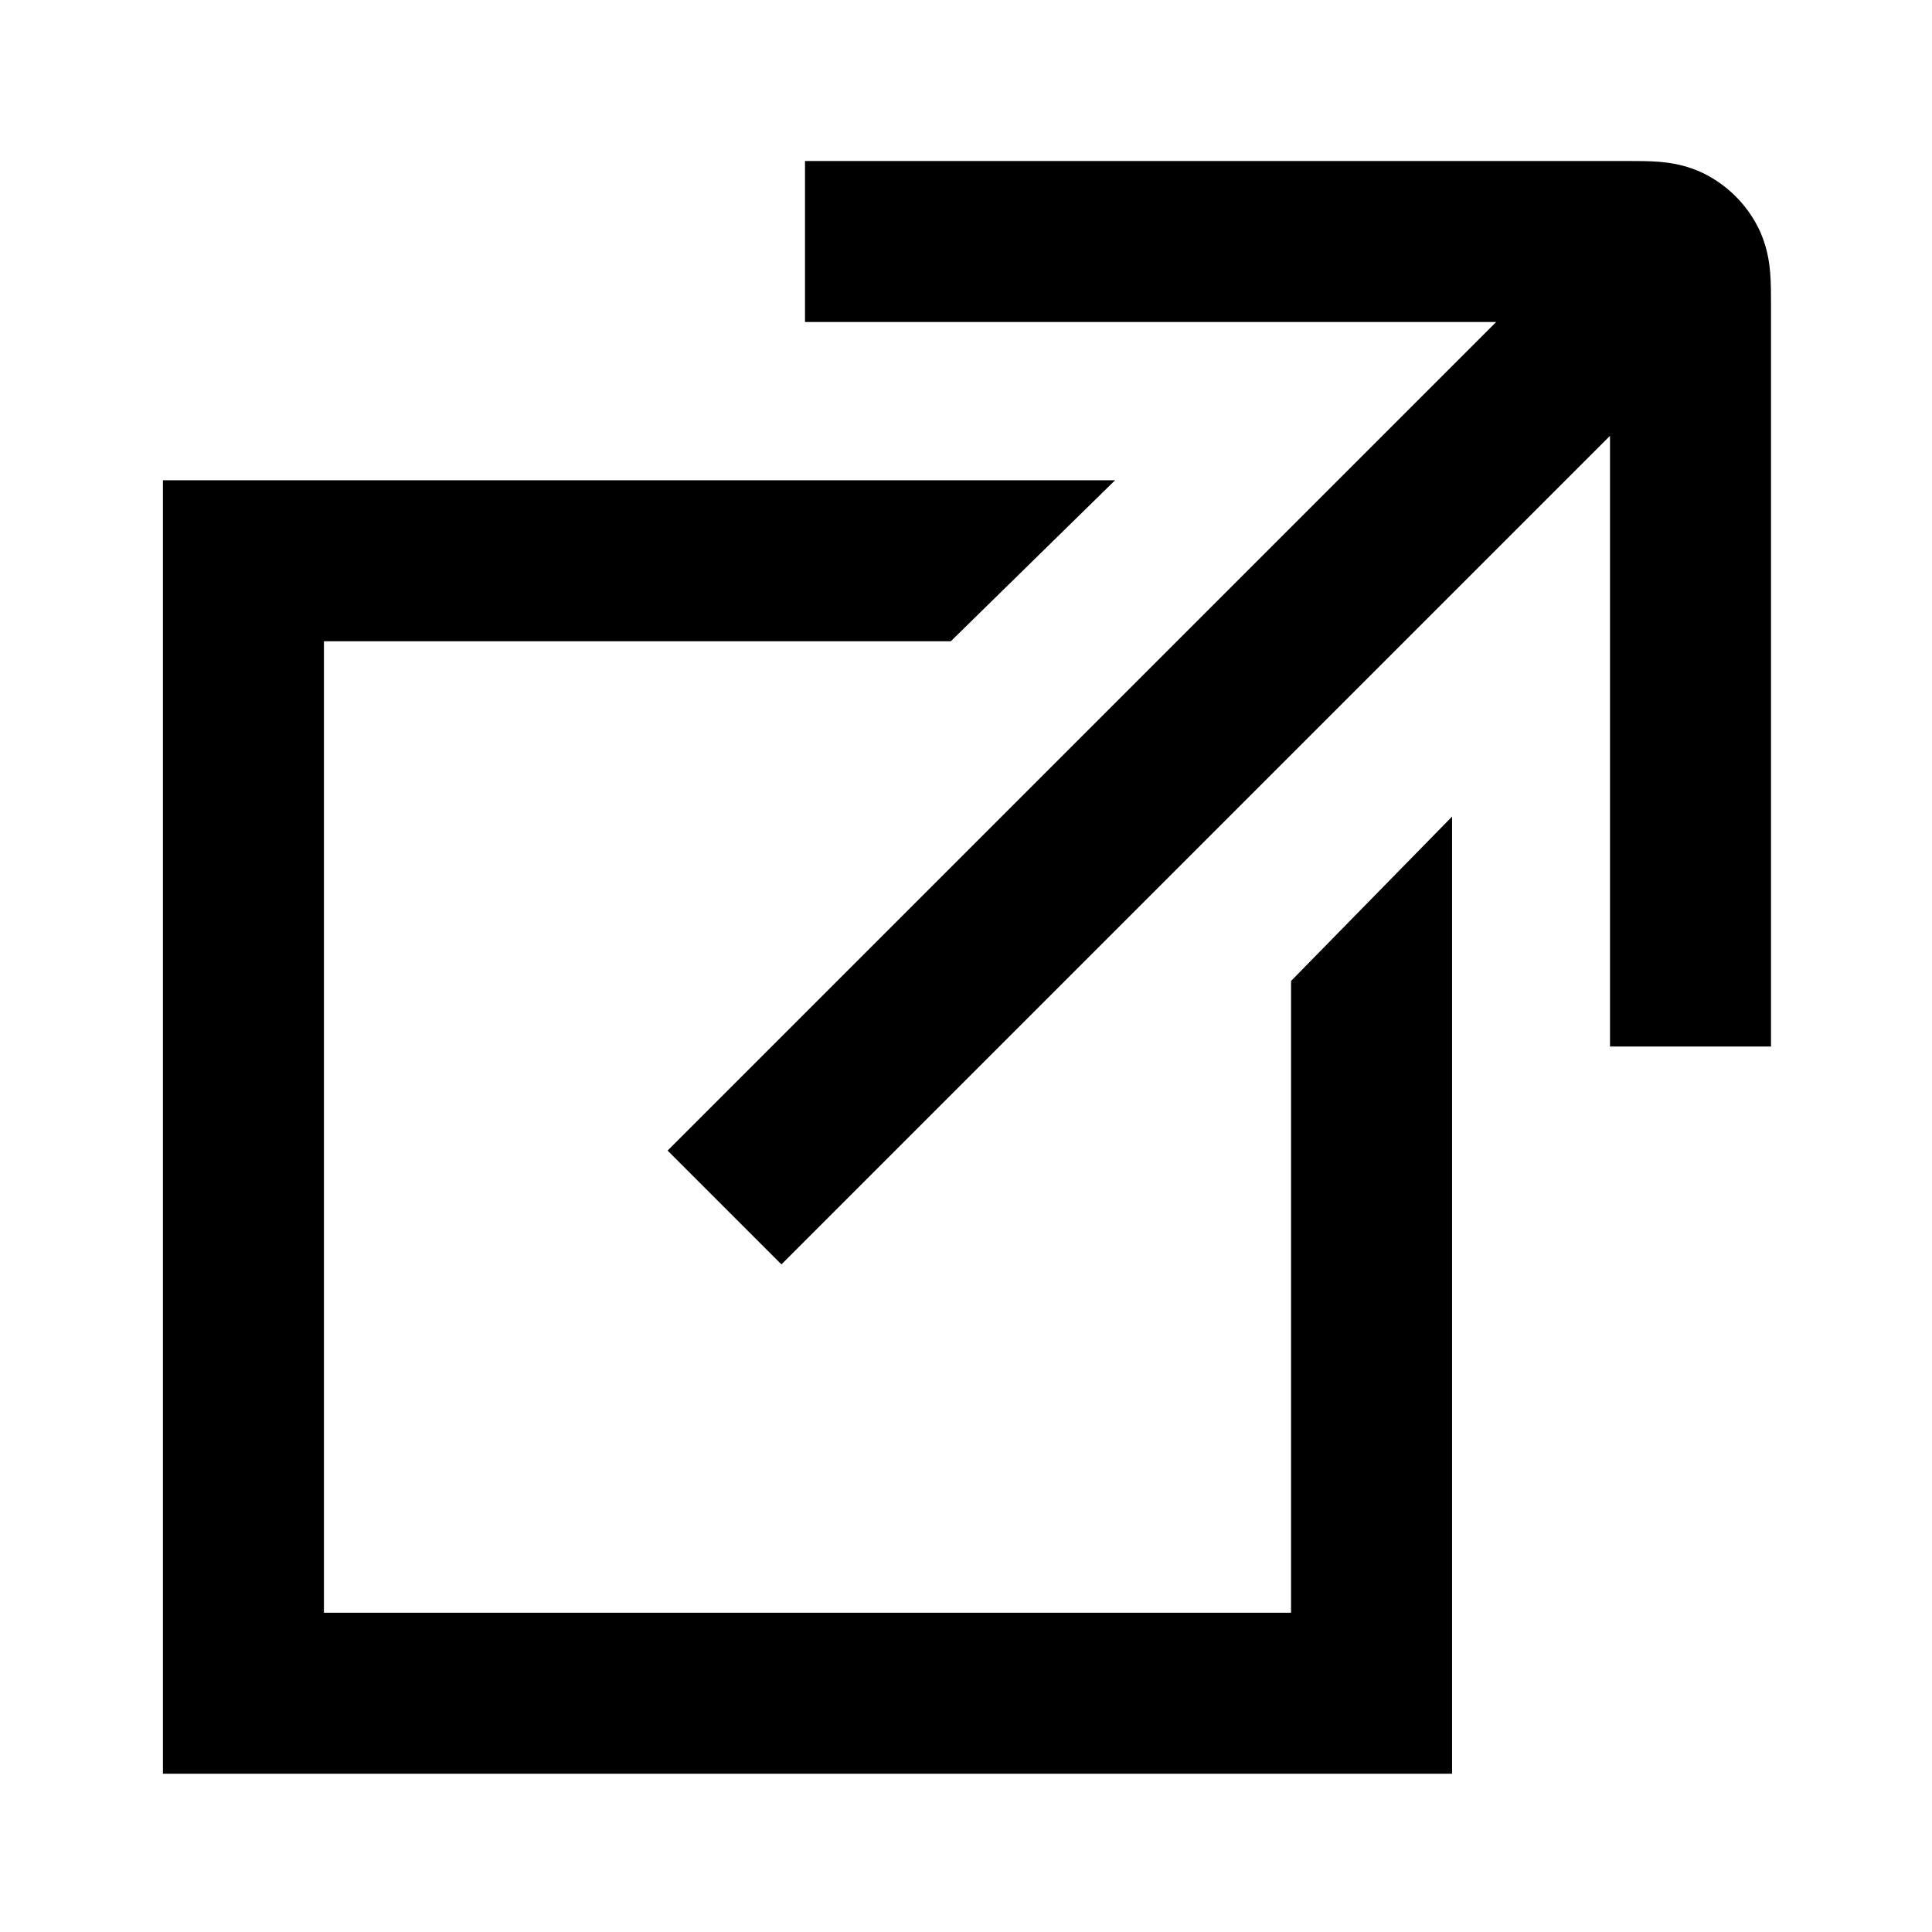
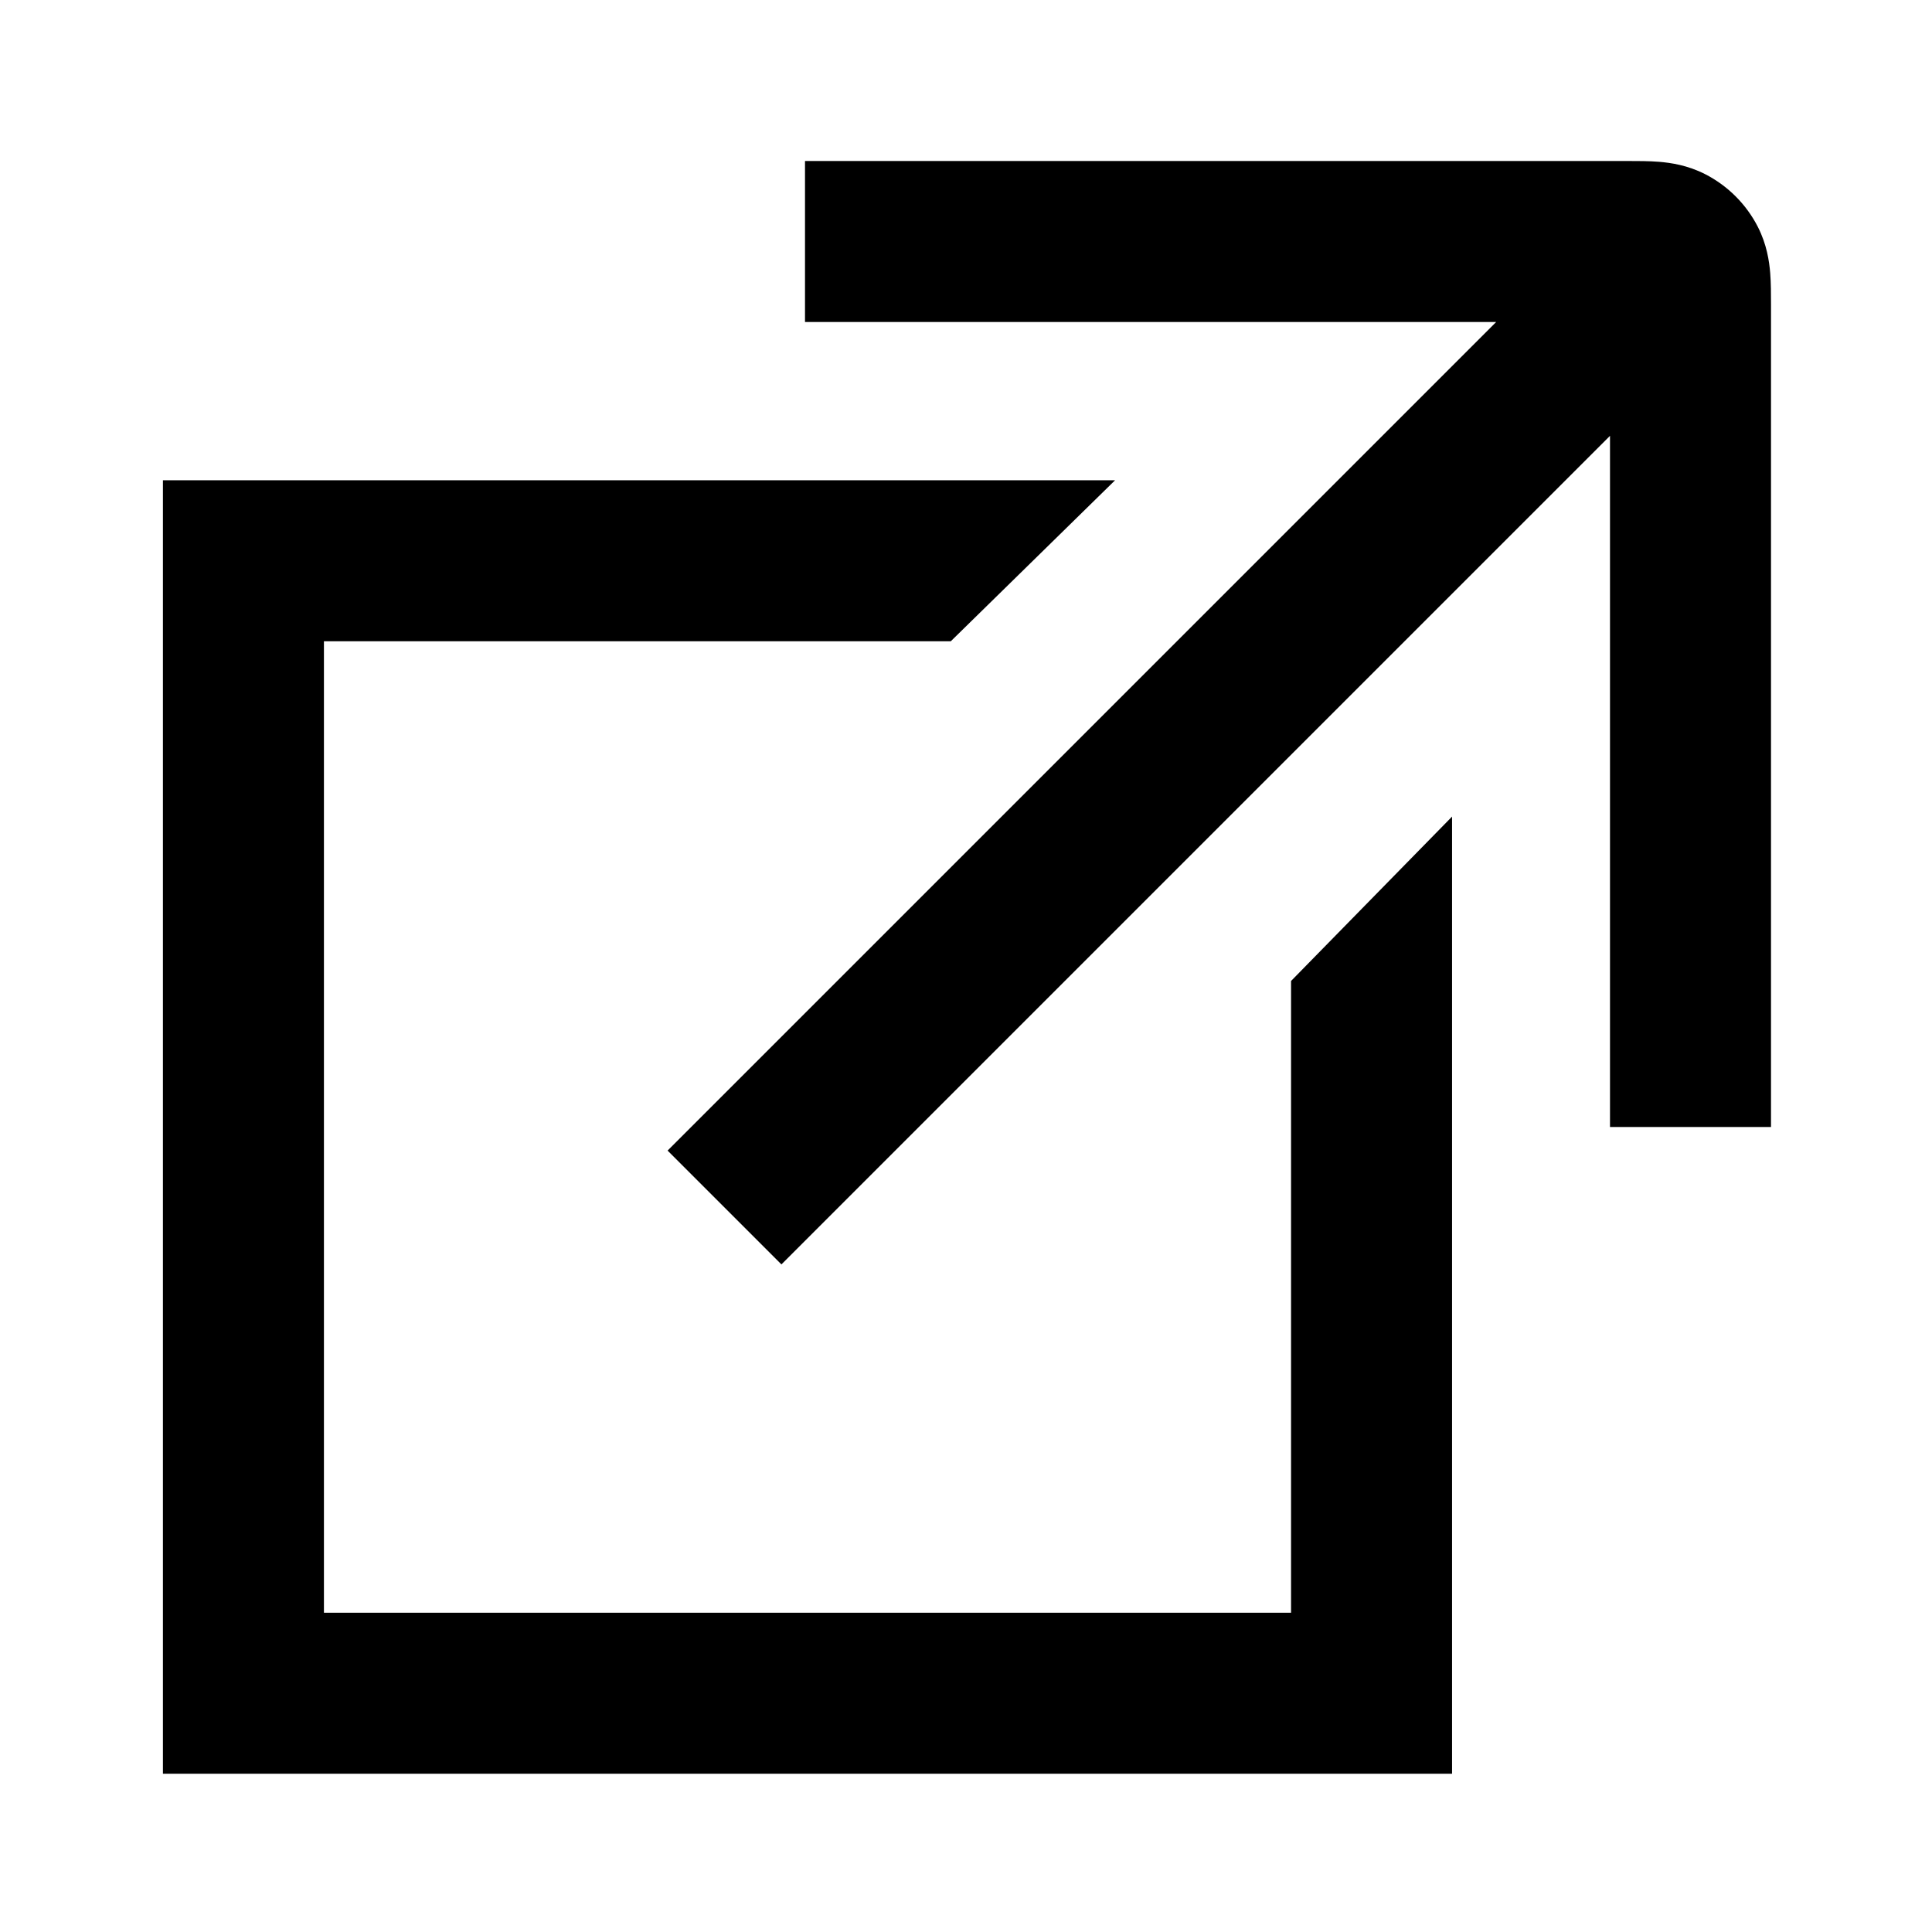
<svg xmlns="http://www.w3.org/2000/svg" viewBox="0 0 24 24" fill="none">
-   <path fill-rule="evenodd" clip-rule="evenodd" d="M8.293 14.293L18.586 4H10V2H20.2L20.223 2C20.342 2 20.485 2 20.61 2.01C20.755 2.022 20.963 2.052 21.181 2.163C21.463 2.307 21.693 2.537 21.837 2.819C21.948 3.037 21.978 3.245 21.99 3.39C22 3.515 22 3.658 22 3.777V3.777V3.777L22 3.8V13H20V5.414L9.707 15.707L8.293 14.293ZM16.038 20.034V12.186L18.038 10.144V21.034V22.034H17.038H3.024H2.024V21.034V6.966V5.966H3.024H13.852L11.811 7.966H4.024V20.034H16.038Z" fill="currentColor" />
+   <path fill-rule="evenodd" clip-rule="evenodd" d="M8.293 14.293L18.586 4H10V2H20.2L20.223 2C20.342 2 20.485 2 20.61 2.01C20.755 2.022 20.963 2.052 21.181 2.163C21.463 2.307 21.693 2.537 21.837 2.819C21.948 3.037 21.978 3.245 21.99 3.39C22 3.515 22 3.658 22 3.777V3.777V3.777L22 3.8V14H20V5.414L9.707 15.707L8.293 14.293ZM16.038 20.034V12.186L18.038 10.144V21.034V22.034H17.038H3.024H2.024V21.034V6.966V5.966H3.024H13.852L11.811 7.966H4.024V20.034H16.038Z" fill="currentColor" />
</svg>
